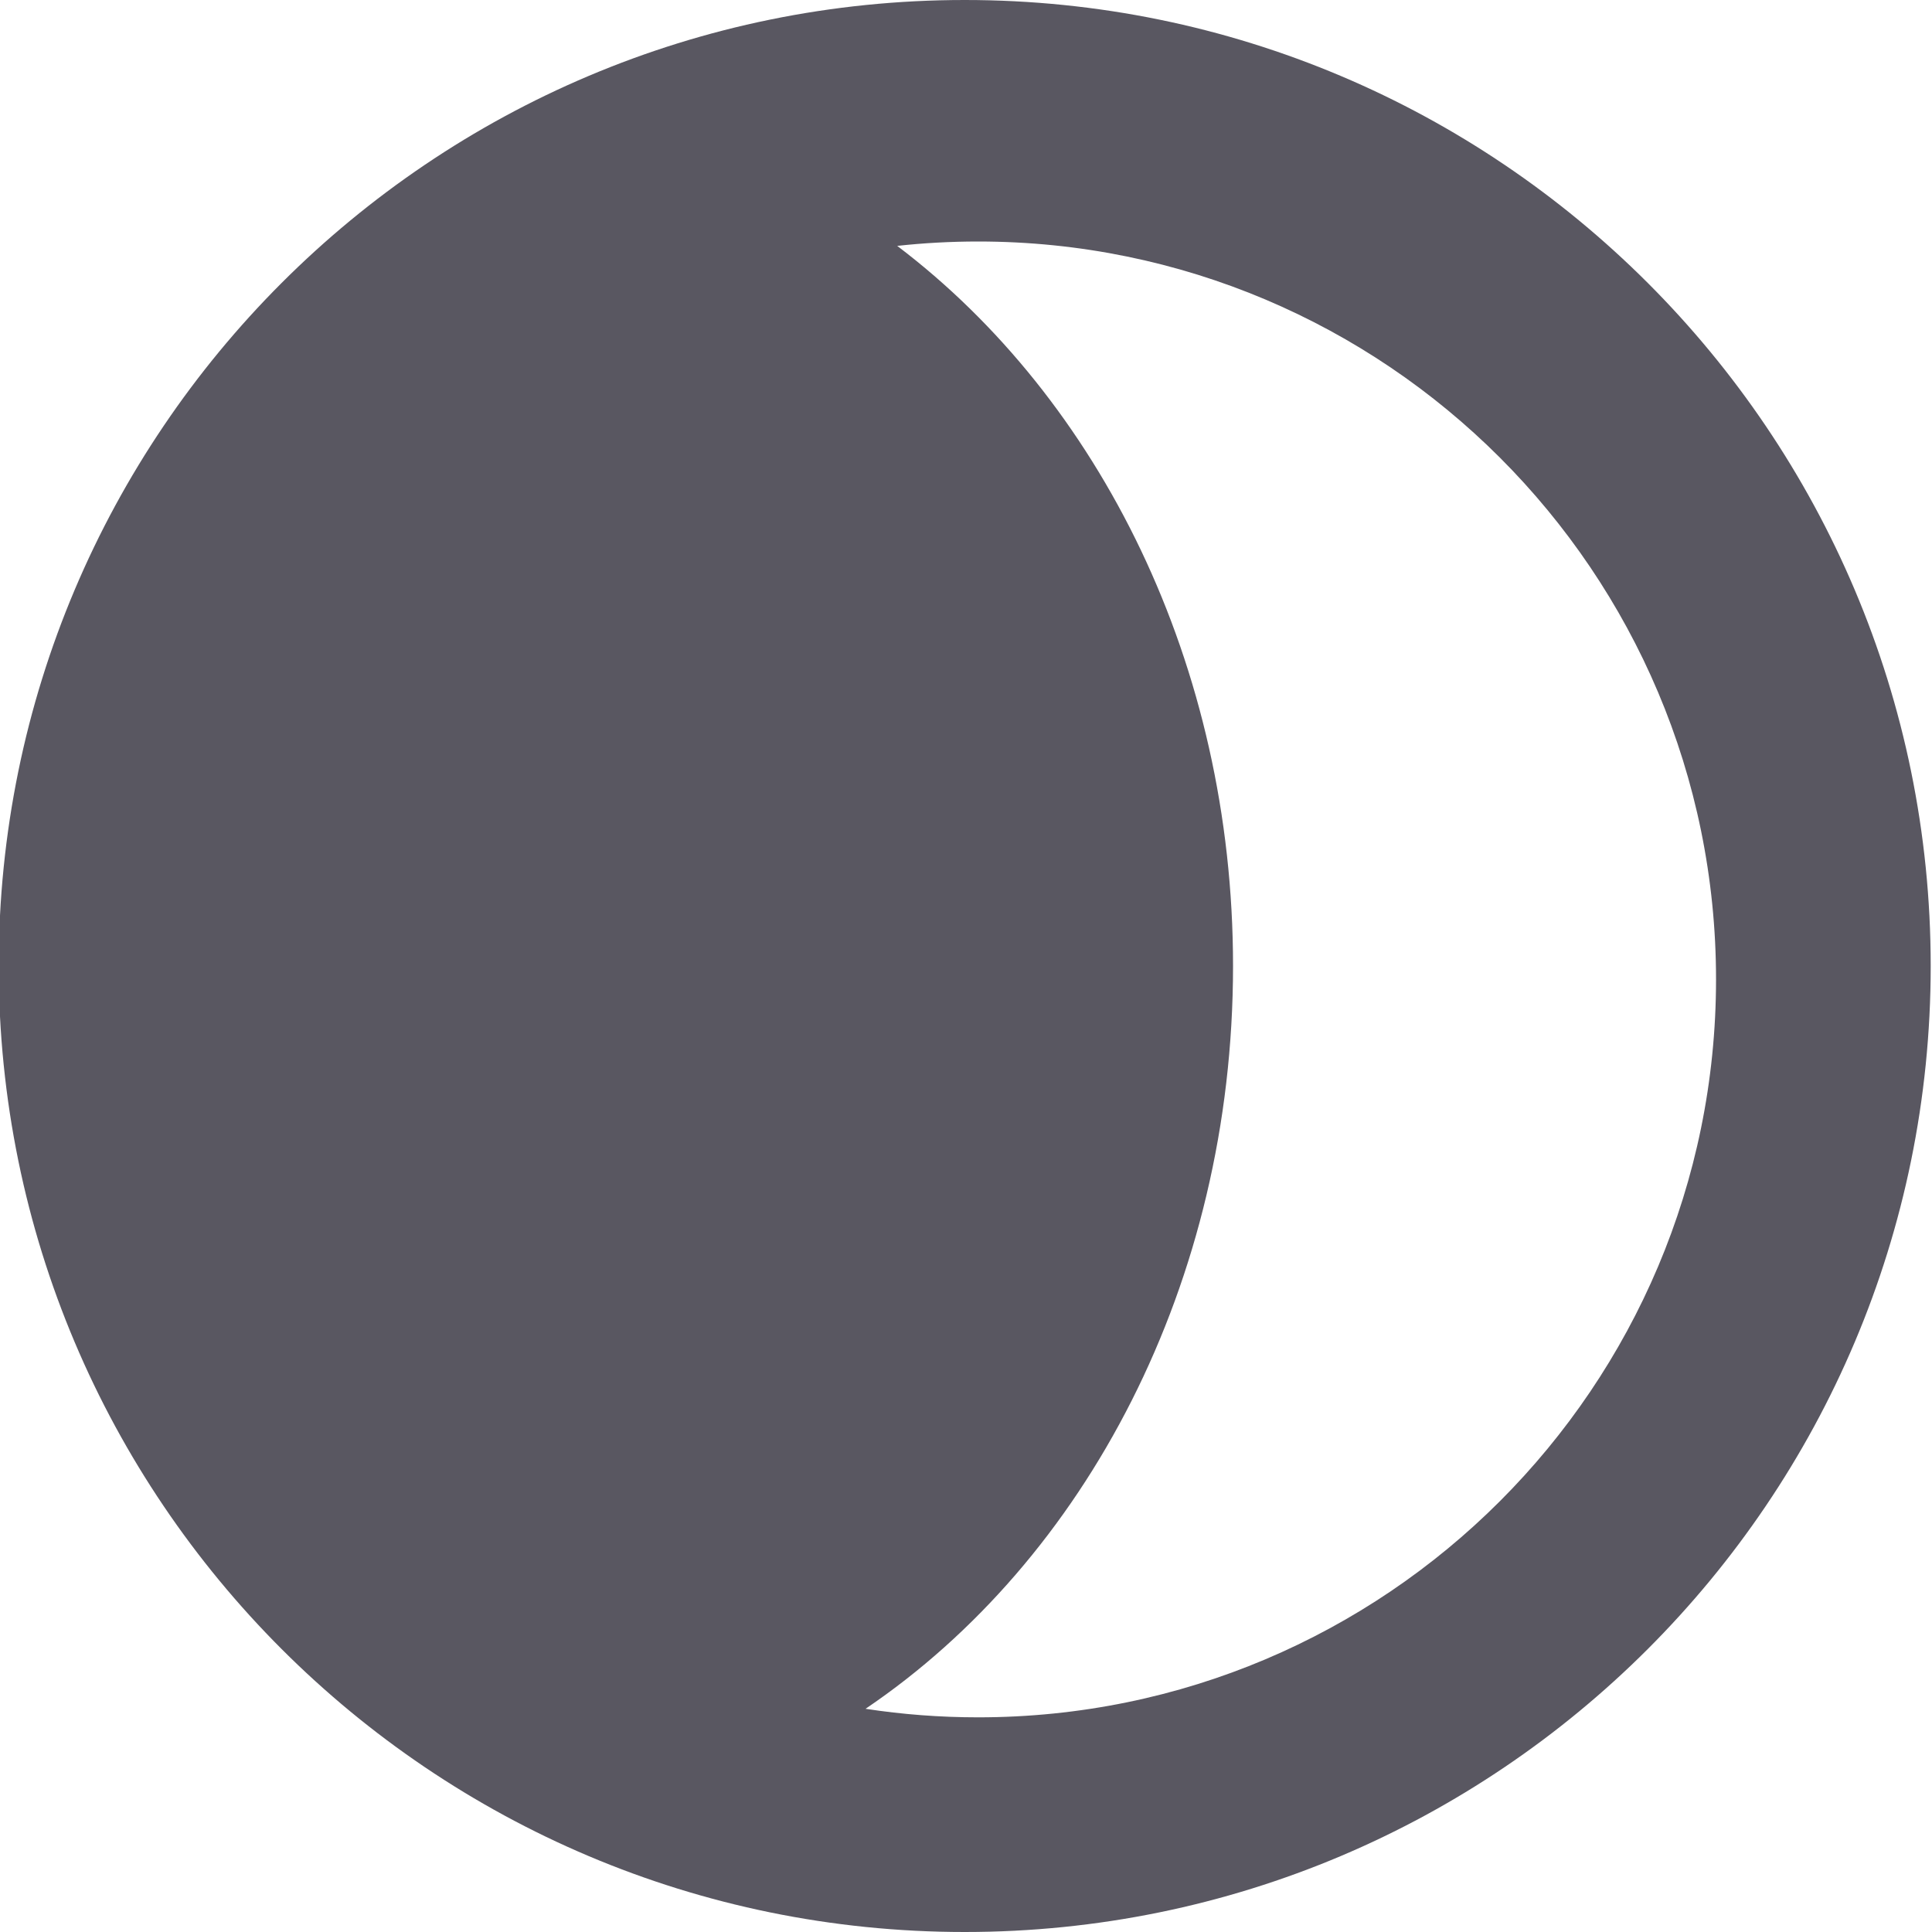
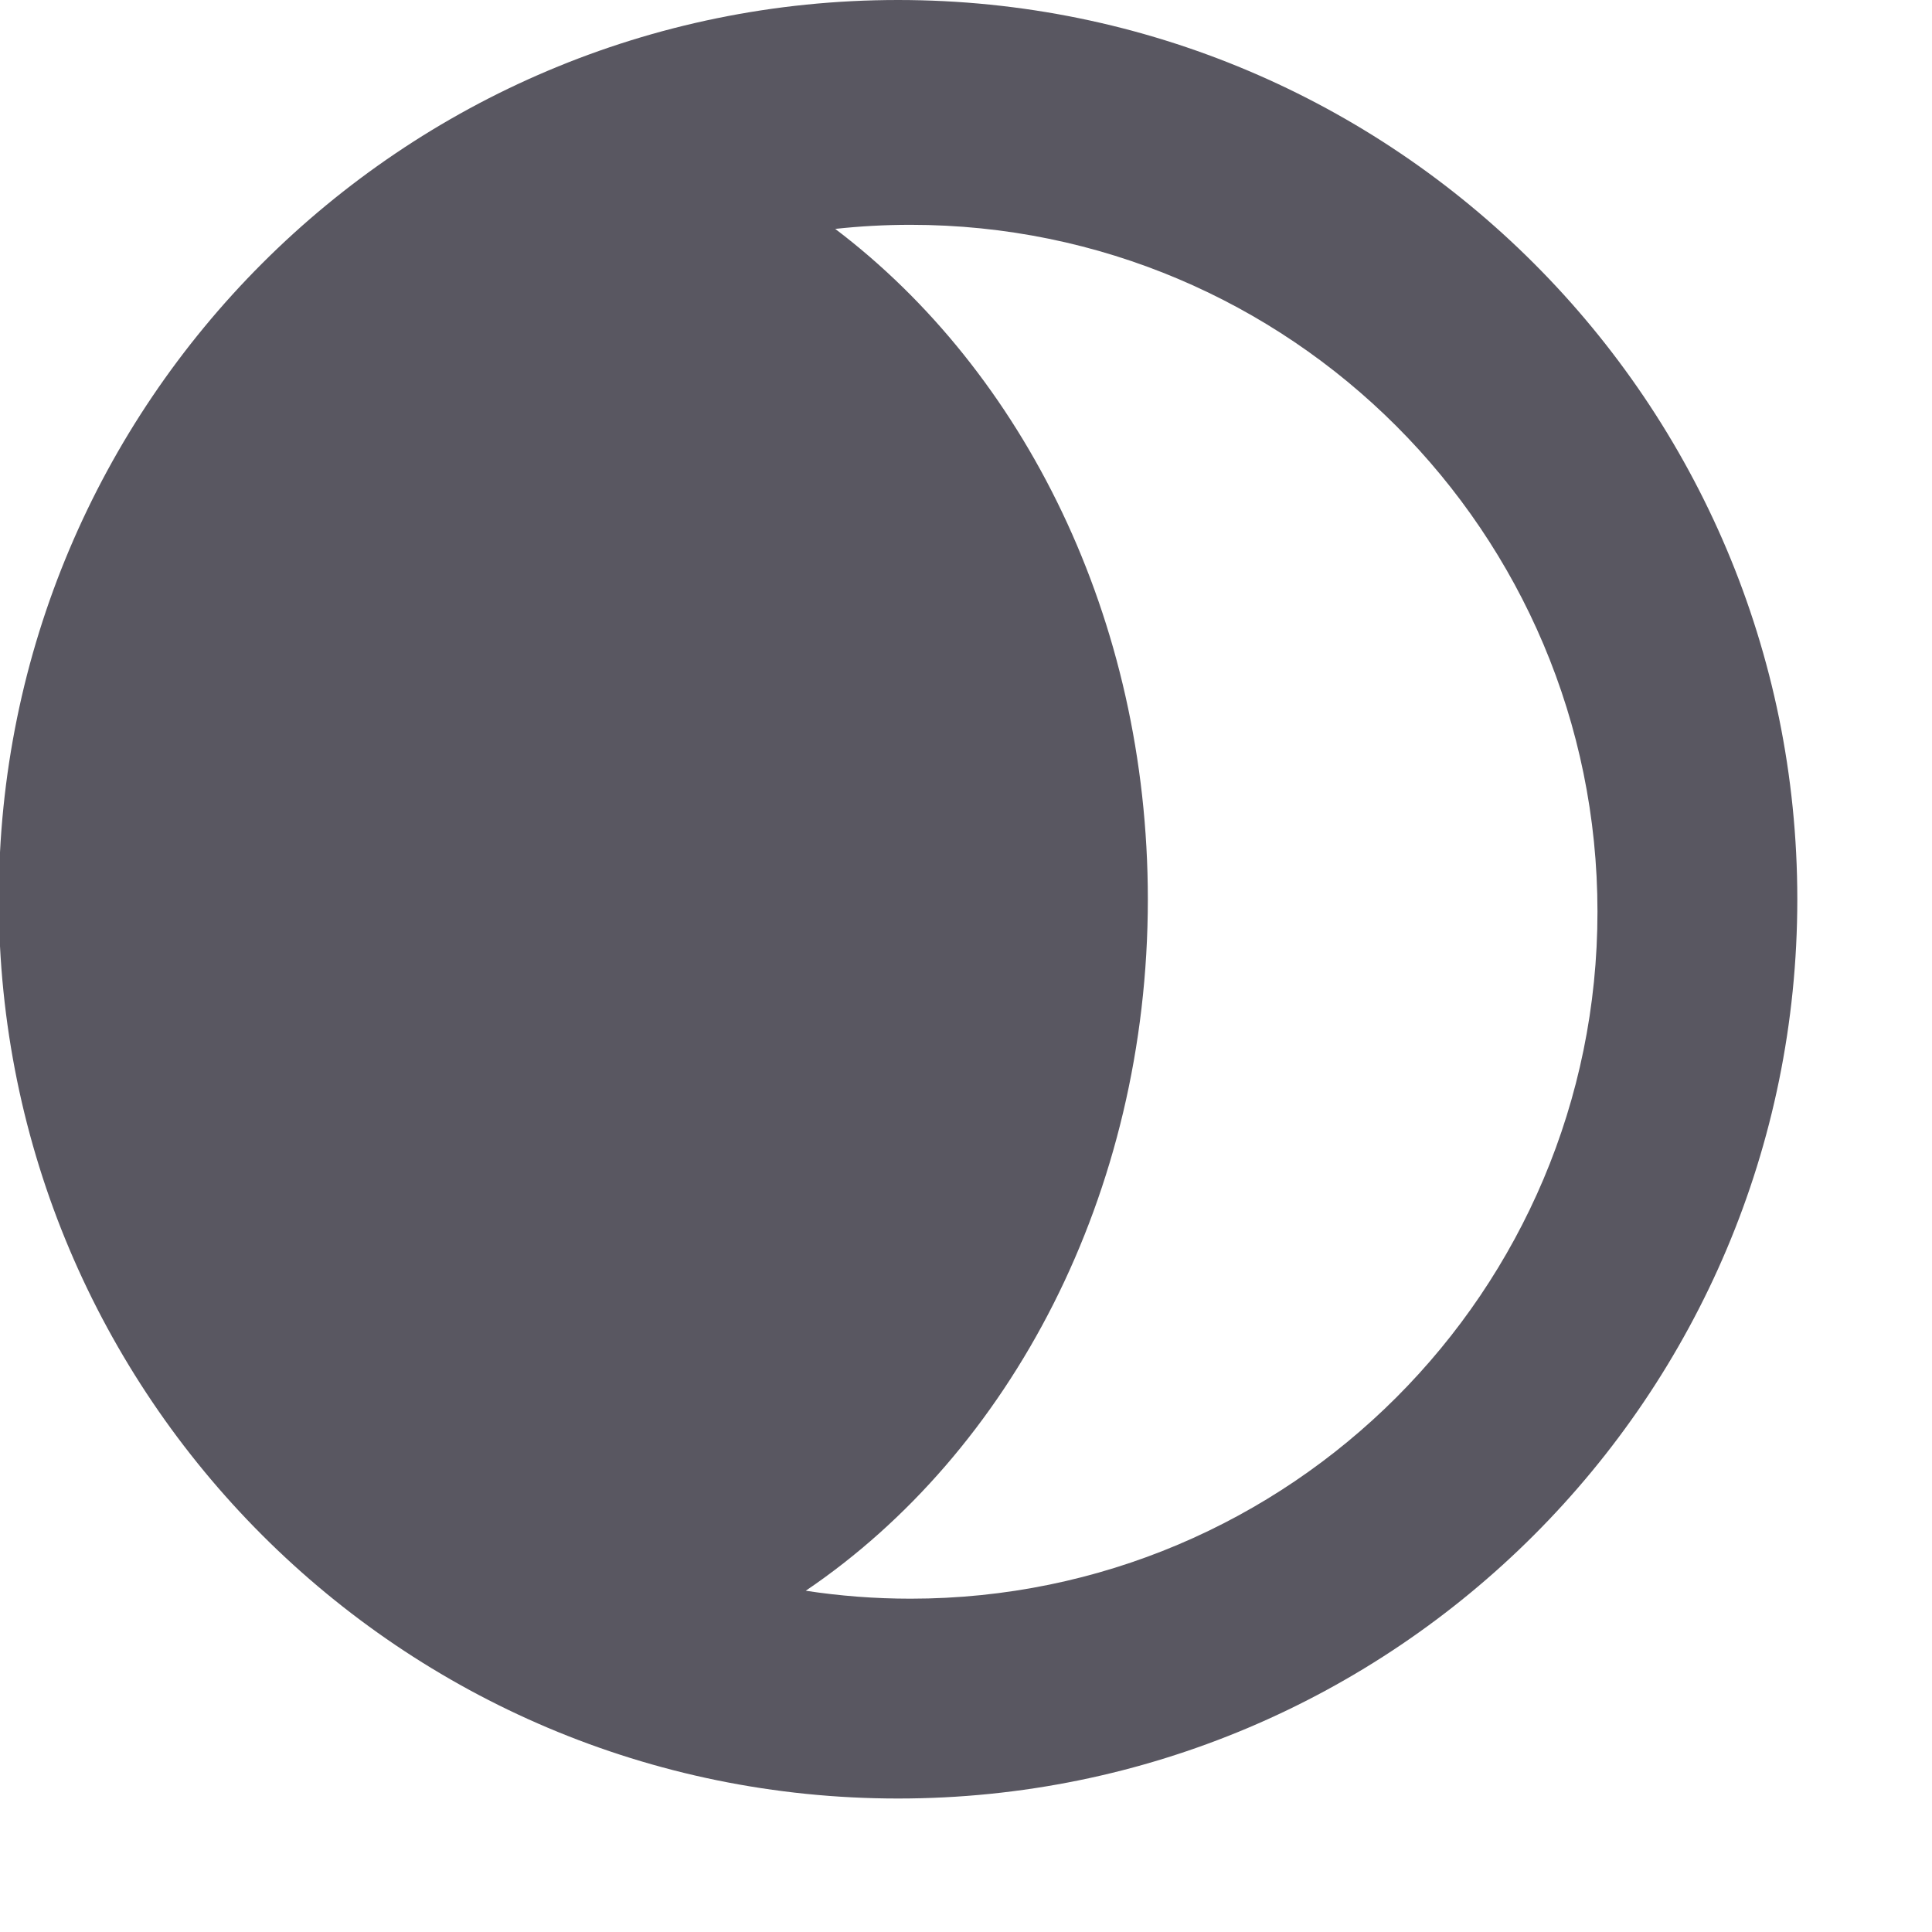
- <svg xmlns="http://www.w3.org/2000/svg" width="512" height="512" viewBox="0 0 512 512" fill="none">
+ <svg xmlns="http://www.w3.org/2000/svg" width="512" height="512" viewBox="0 0 550 550" fill="none">
  <path fill-rule="evenodd" clip-rule="evenodd" d="M229.379 452.85C239.106 454.339 249.068 455.111 259.212 455.111C367.214 455.111 454.767 367.558 454.767 259.556C454.767 151.553 367.214 64 259.212 64C251.966 64 244.811 64.394 237.77 65.162C291.345 105.751 326.767 176.062 326.767 256C326.767 340.04 287.616 413.44 229.379 452.85ZM255.656 512C397.041 512 511.656 397.385 511.656 256C511.656 114.615 397.041 0 255.656 0C114.271 0 -0.344 114.615 -0.344 256C-0.344 397.385 114.271 512 255.656 512Z" fill="#595761" />
</svg>
